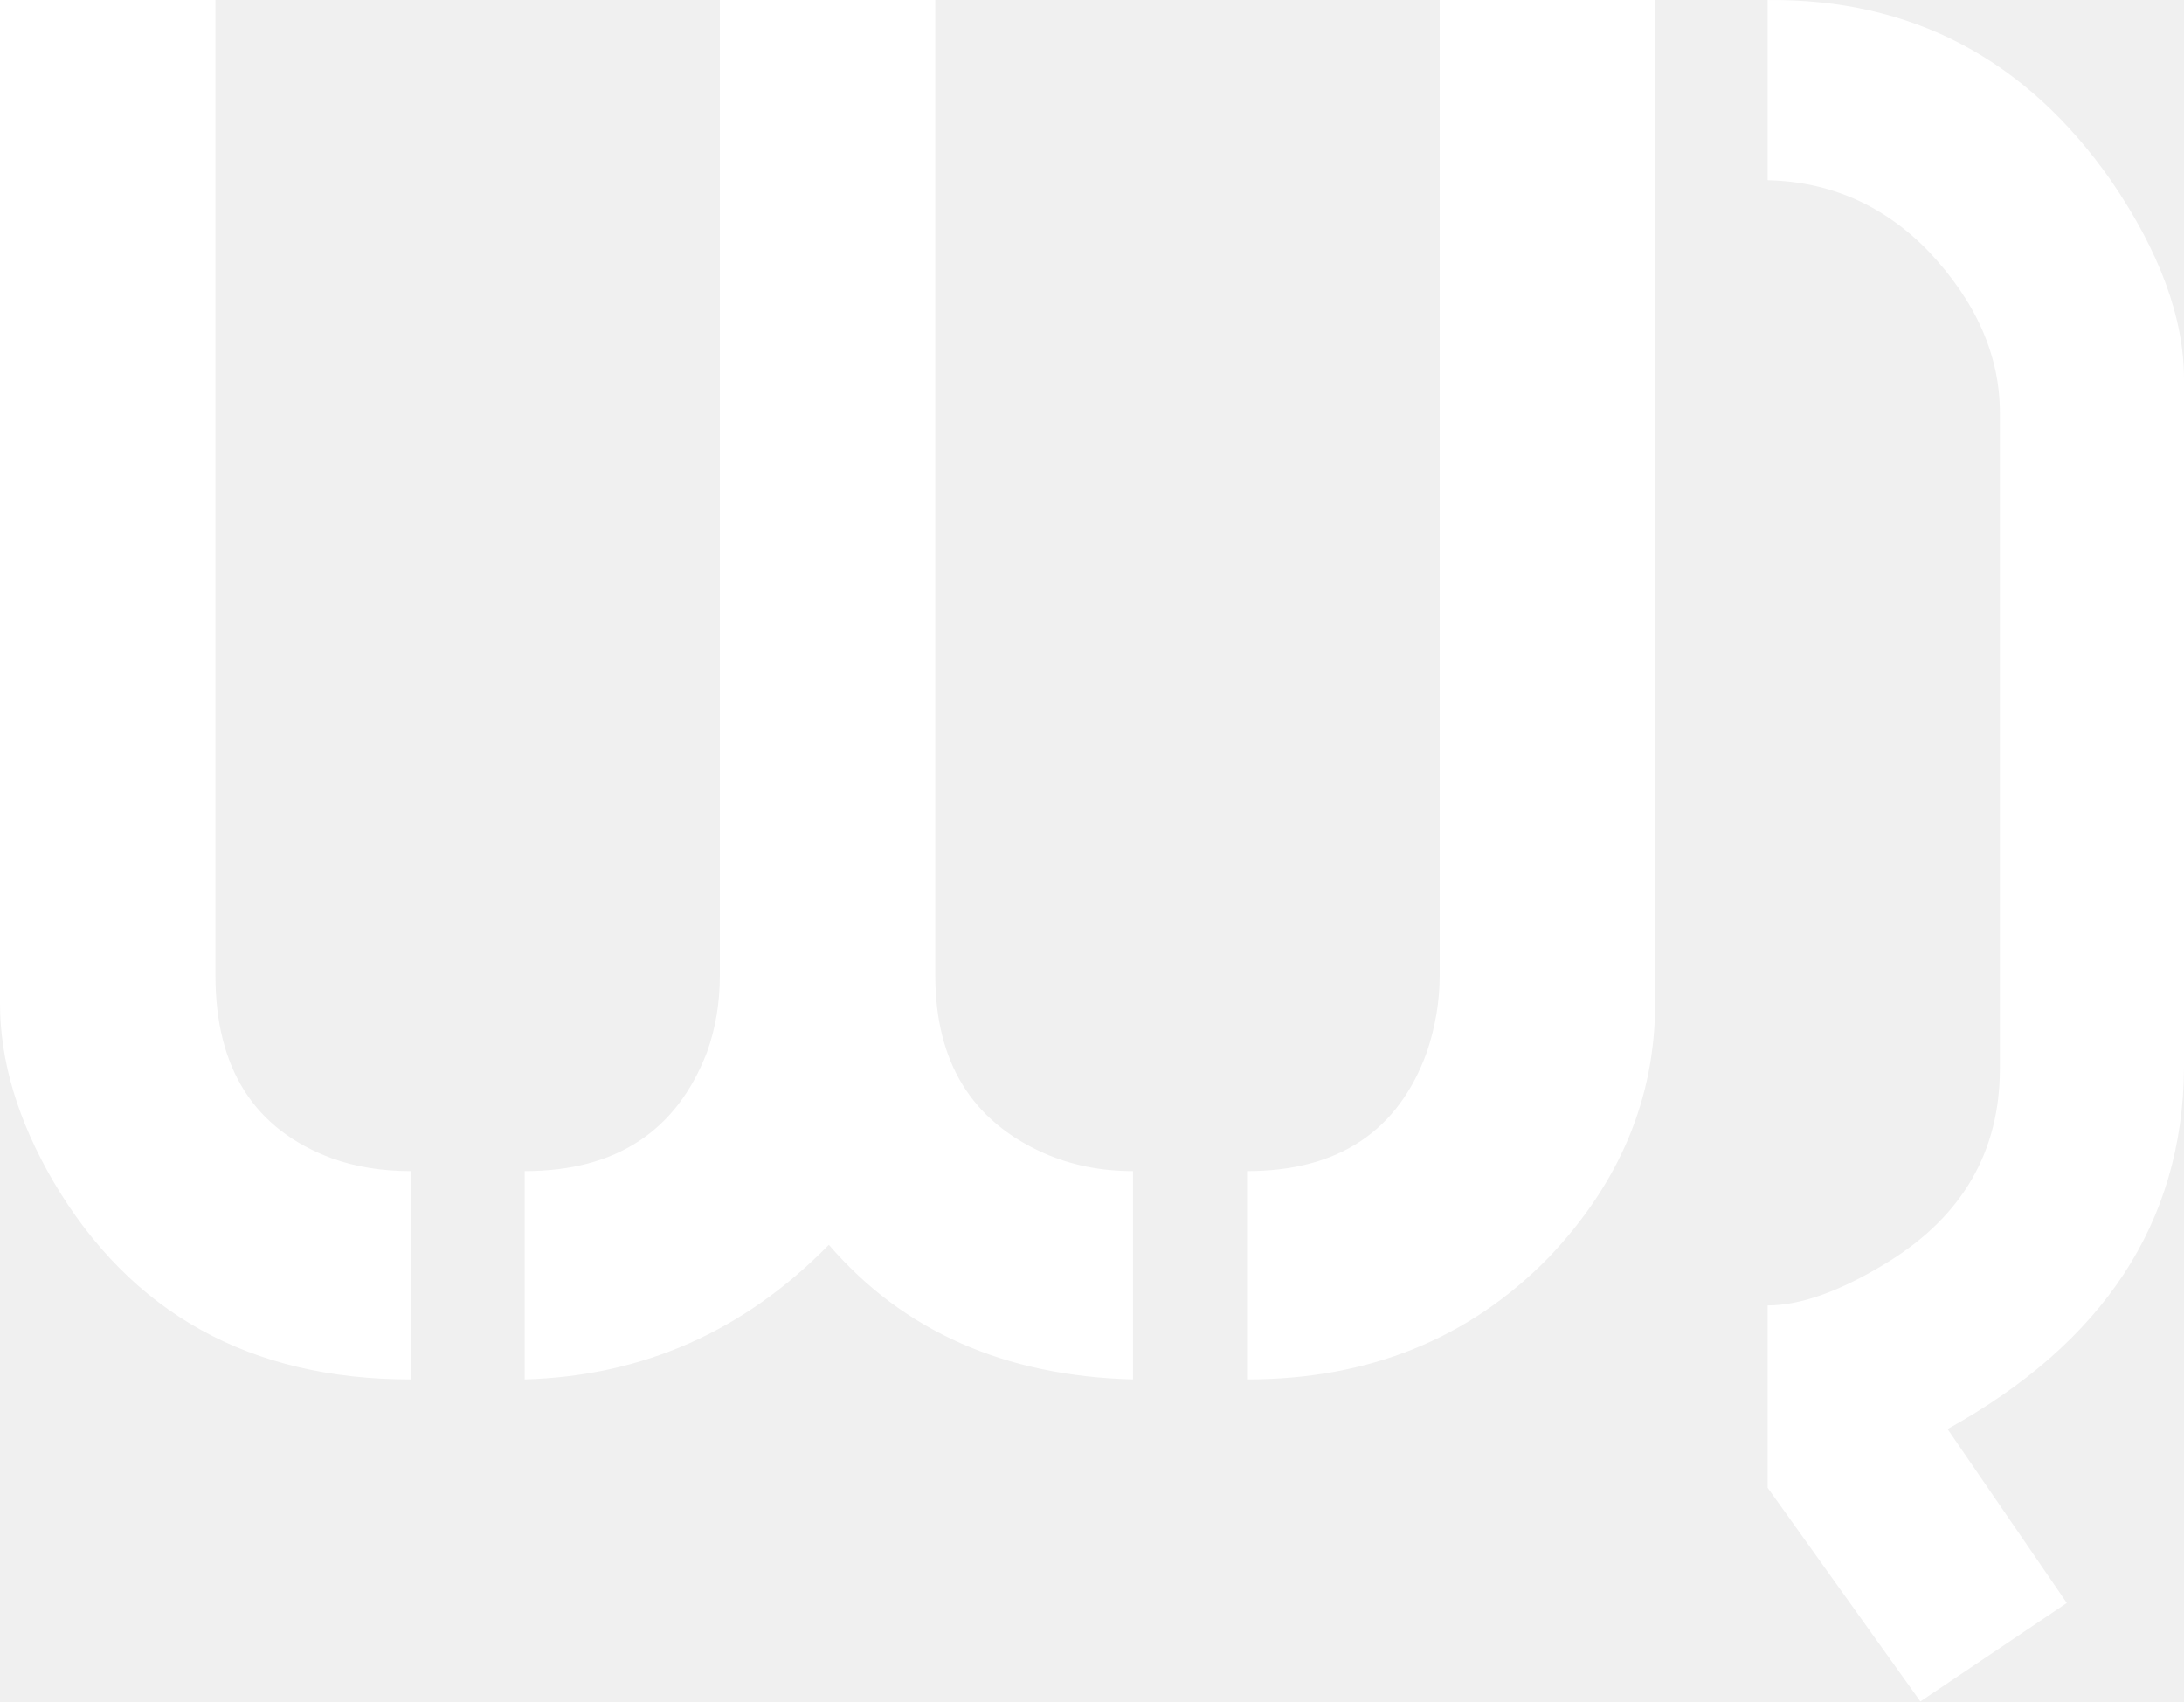
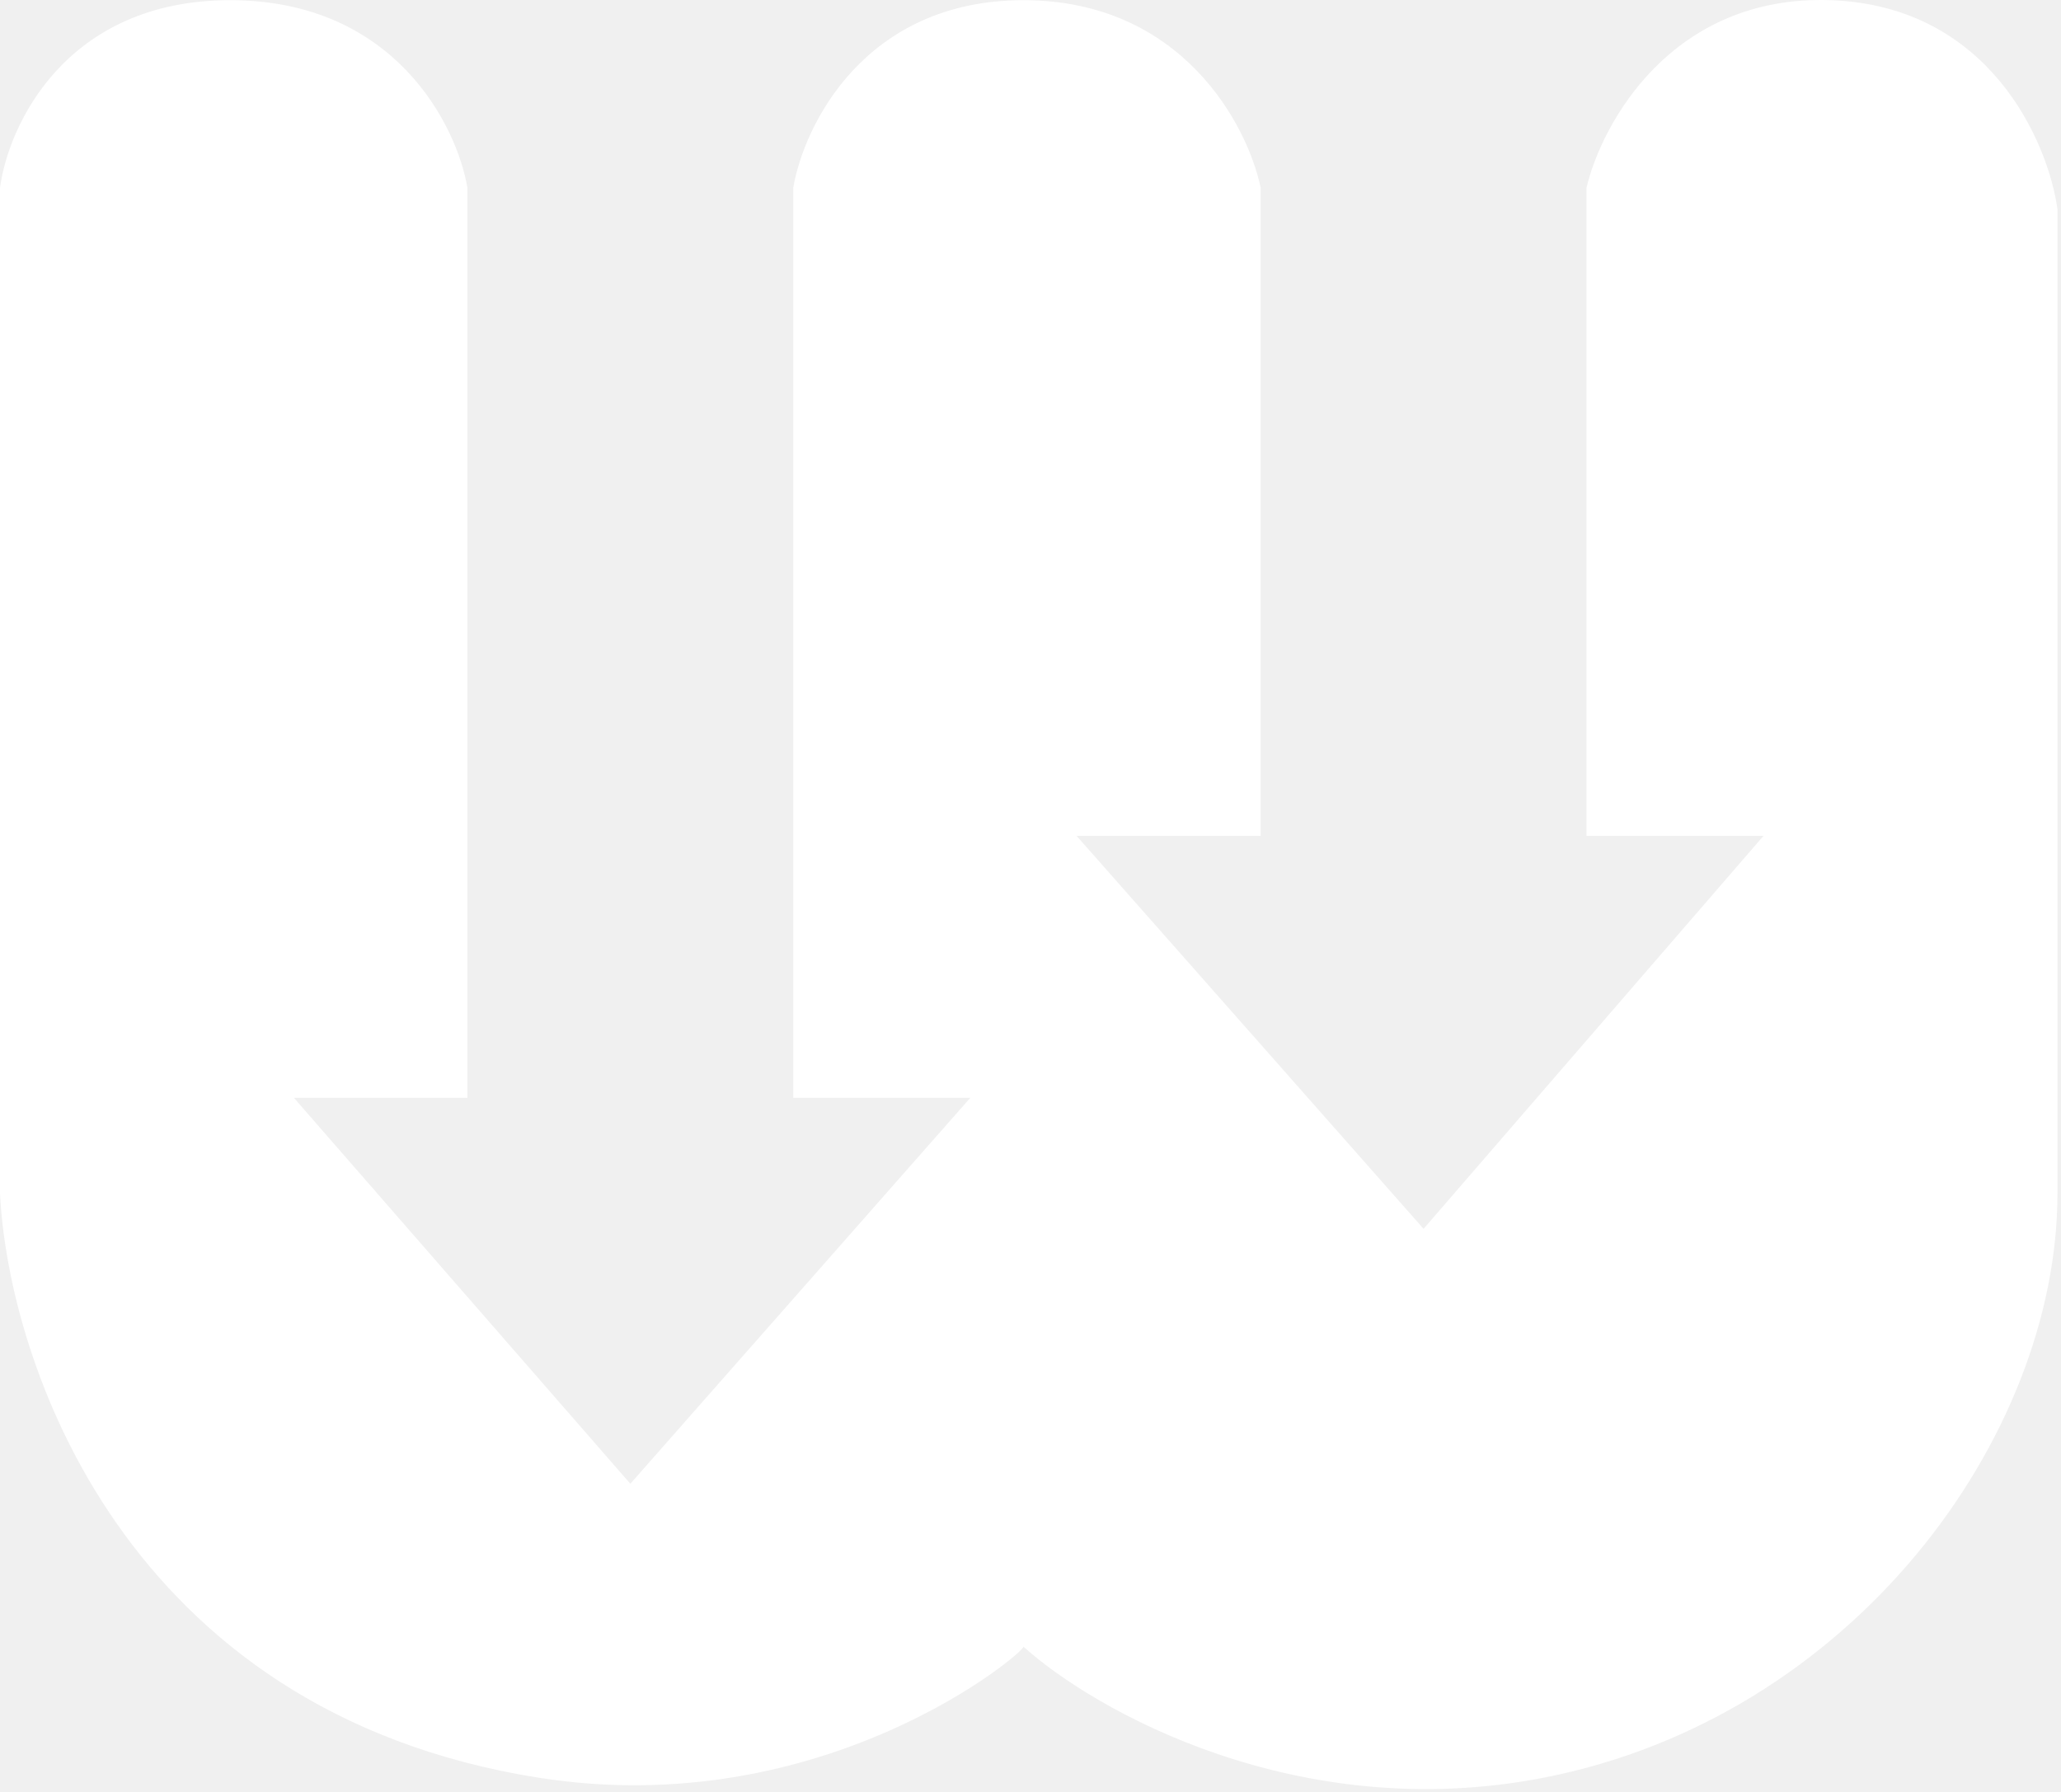
- <svg xmlns="http://www.w3.org/2000/svg" width="190" height="148" viewBox="0 0 190 148" fill="none">
-   <path d="M143.991 0V87.284C143.991 95.533 140.904 102.899 134.73 109.381C127.82 116.452 119.074 119.987 108.489 119.987V101.868C116.427 101.868 121.646 98.406 124.145 91.482C124.88 89.272 125.248 87.063 125.248 84.853V0H143.991ZM98.566 101.868V119.987C87.394 119.693 78.574 115.789 72.106 108.276C64.755 115.789 55.935 119.693 45.645 119.987V101.868C53.583 101.868 58.875 98.406 61.521 91.482C62.256 89.42 62.624 87.21 62.624 84.853V0H81.367V84.853C81.367 92.366 84.528 97.522 90.849 100.321C93.201 101.352 95.773 101.868 98.566 101.868ZM35.722 101.868V119.987C21.757 119.987 11.393 114.242 4.631 102.752C1.544 97.448 0 92.292 0 87.284V0H18.743V84.853C18.743 92.955 22.124 98.258 28.886 100.763C30.944 101.499 33.223 101.868 35.722 101.868Z" fill="white" />
-   <path d="M153.777 129.409V113.552C156.689 113.552 160.208 112.276 164.334 109.725C170.766 105.715 173.982 100.125 173.982 92.956V35.908C173.982 30.926 171.919 26.248 167.793 21.874C163.909 17.864 159.237 15.798 153.777 15.677V0.002C166.276 -0.119 176.227 5.105 183.629 15.677C187.876 21.874 190 27.645 190 32.992V92.956C189.879 106.322 183.022 116.772 169.431 124.306L179.806 139.434L167.065 148L153.777 129.409Z" fill="white" />
+ <svg xmlns="http://www.w3.org/2000/svg" width="291" height="253" viewBox="0 0 291 253" fill="none">
+   <path d="M0 168.526V37.026V26.526C1.167 17.692 9.3 0.026 32.5 0.026C55.7 0.026 64.5 17.692 66 26.526V155.026H41.5L89 209.526L137 155.026H112V26.526C113.5 17.692 122.1 0.026 144.5 0.026C166.9 0.026 176.167 17.692 178 26.526V118.026H152L201 173.526L249 118.026H224V26.526C226.167 17.359 236.1 -0.774 258.5 0.026C280.9 0.826 289.167 20.026 290.5 29.526V168.526C290.5 203.026 261.5 242.526 218 251.026C183.2 257.826 154.5 241.526 144.5 232.526C145 233.026 116.5 257.45 76 251.026C17.5 241.746 1.167 192.192 0 168.526Z" fill="white" />
</svg>
